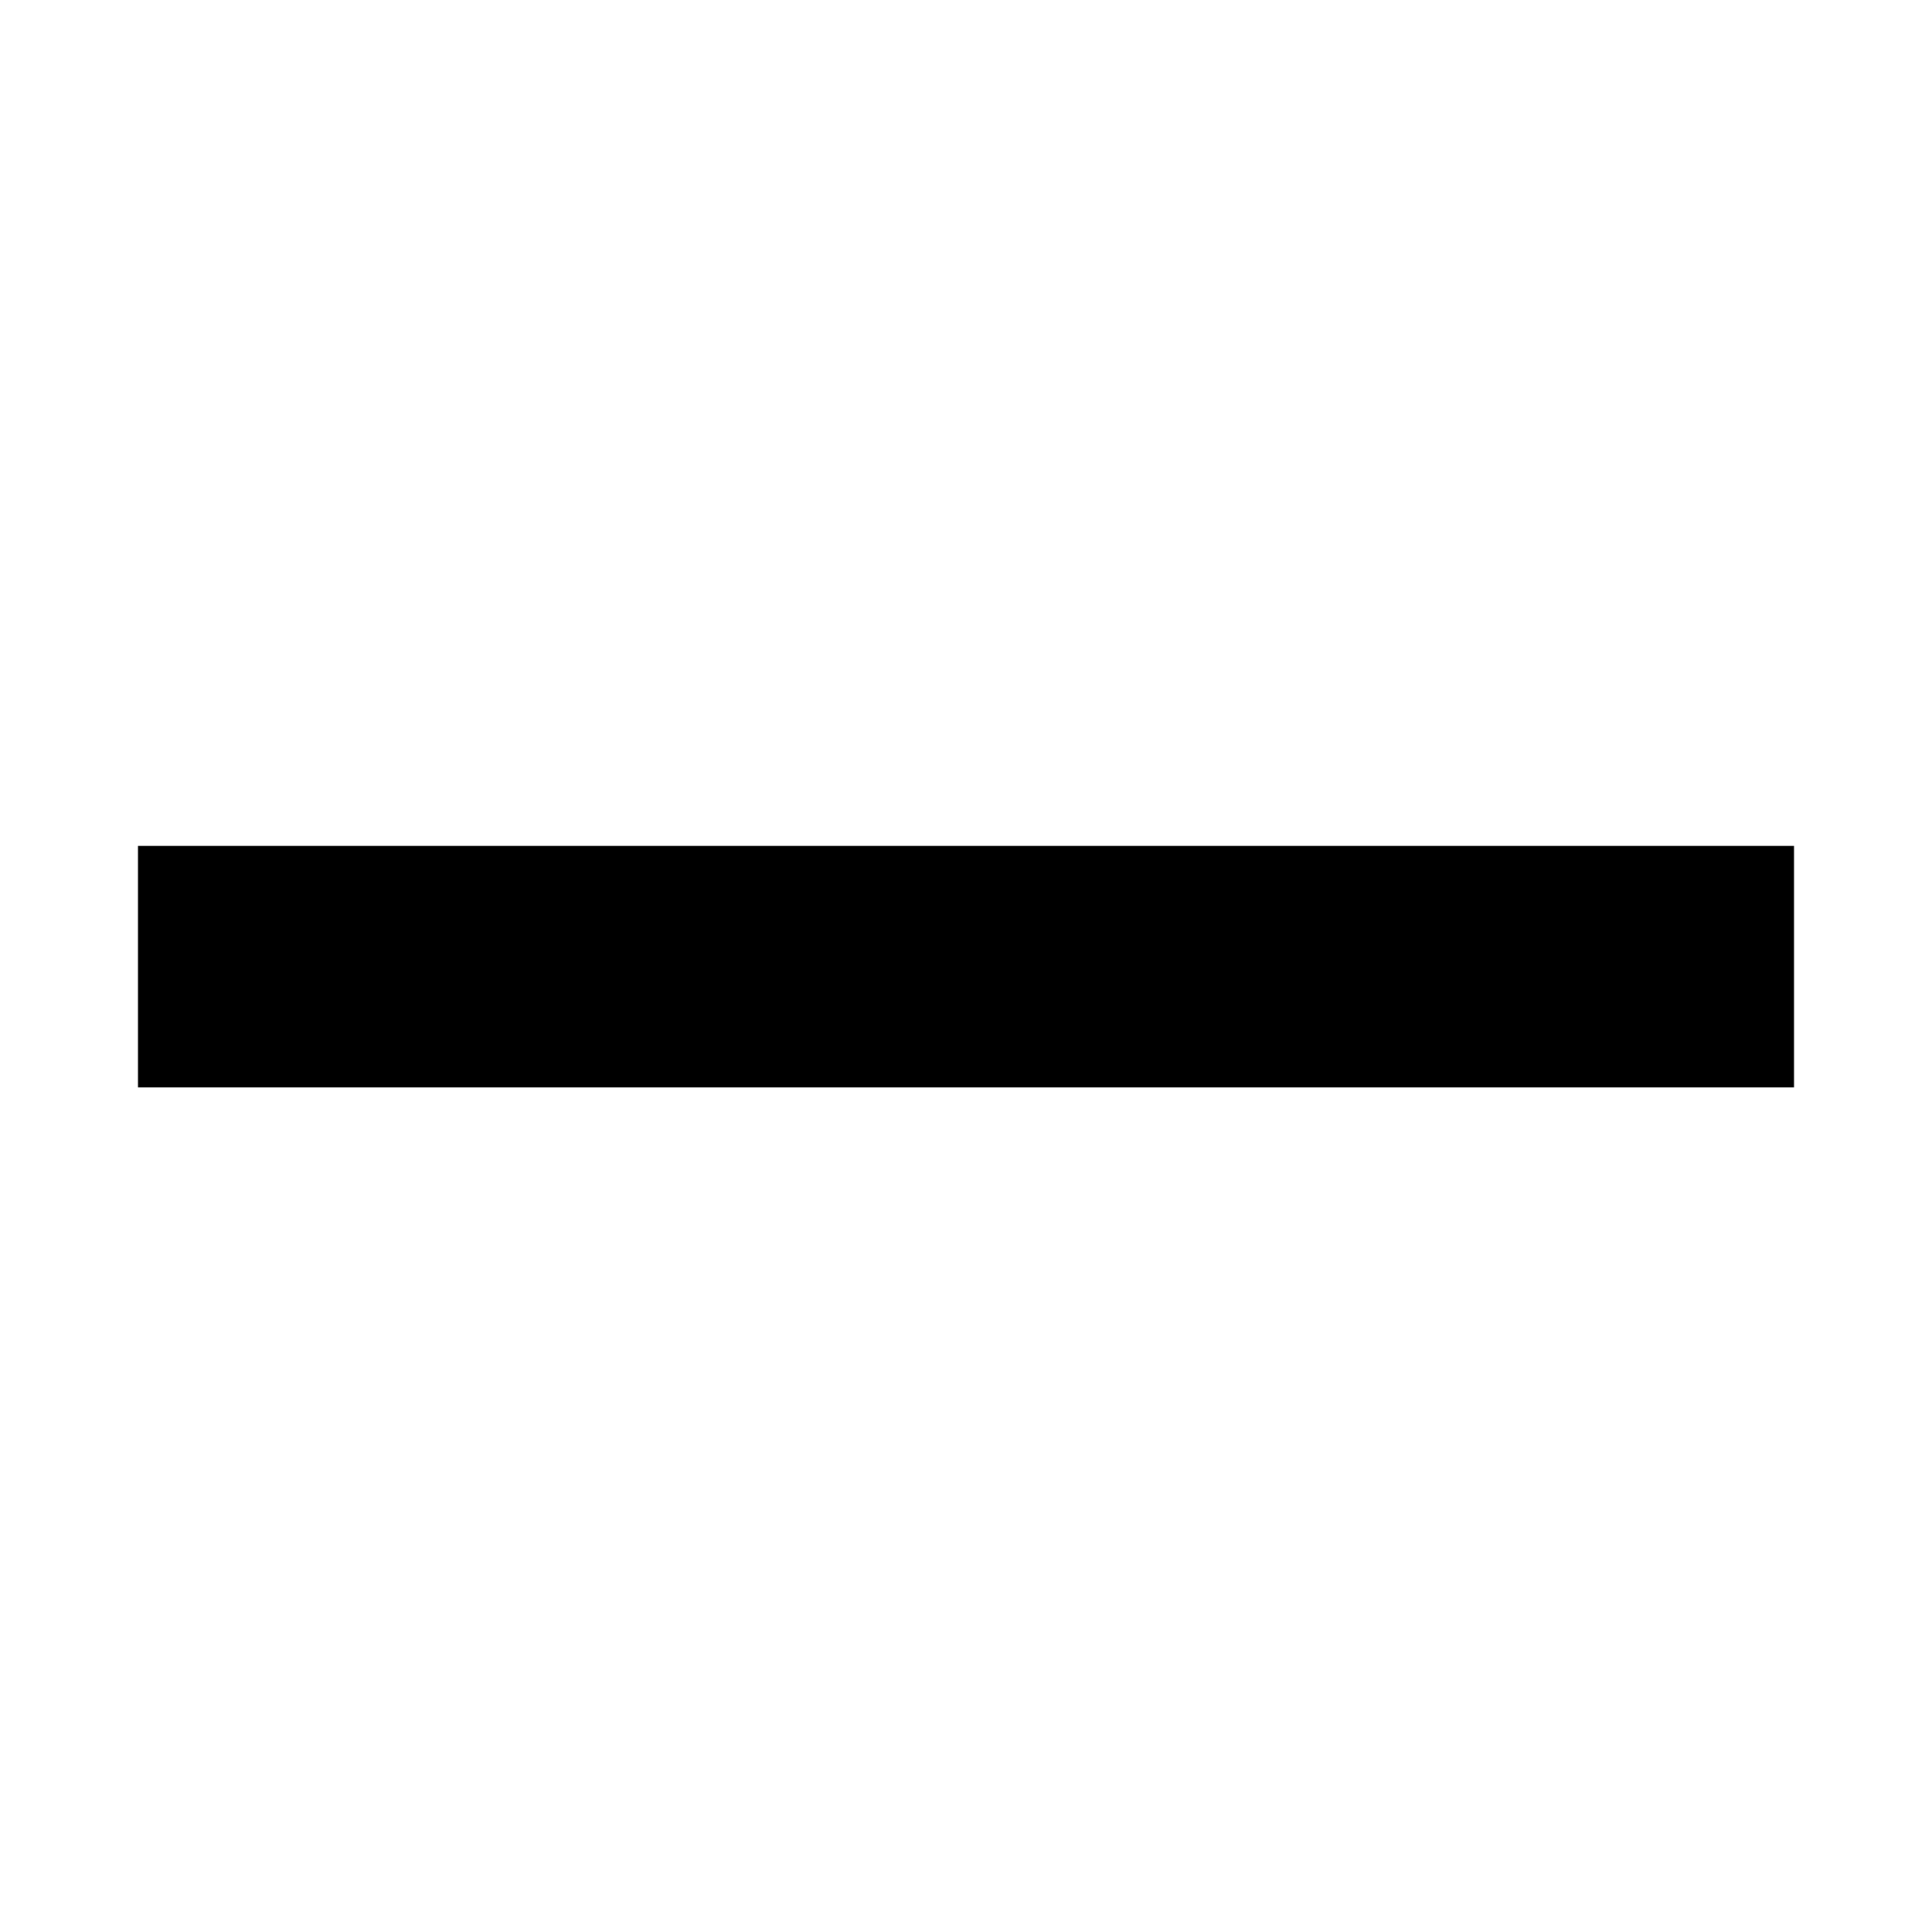
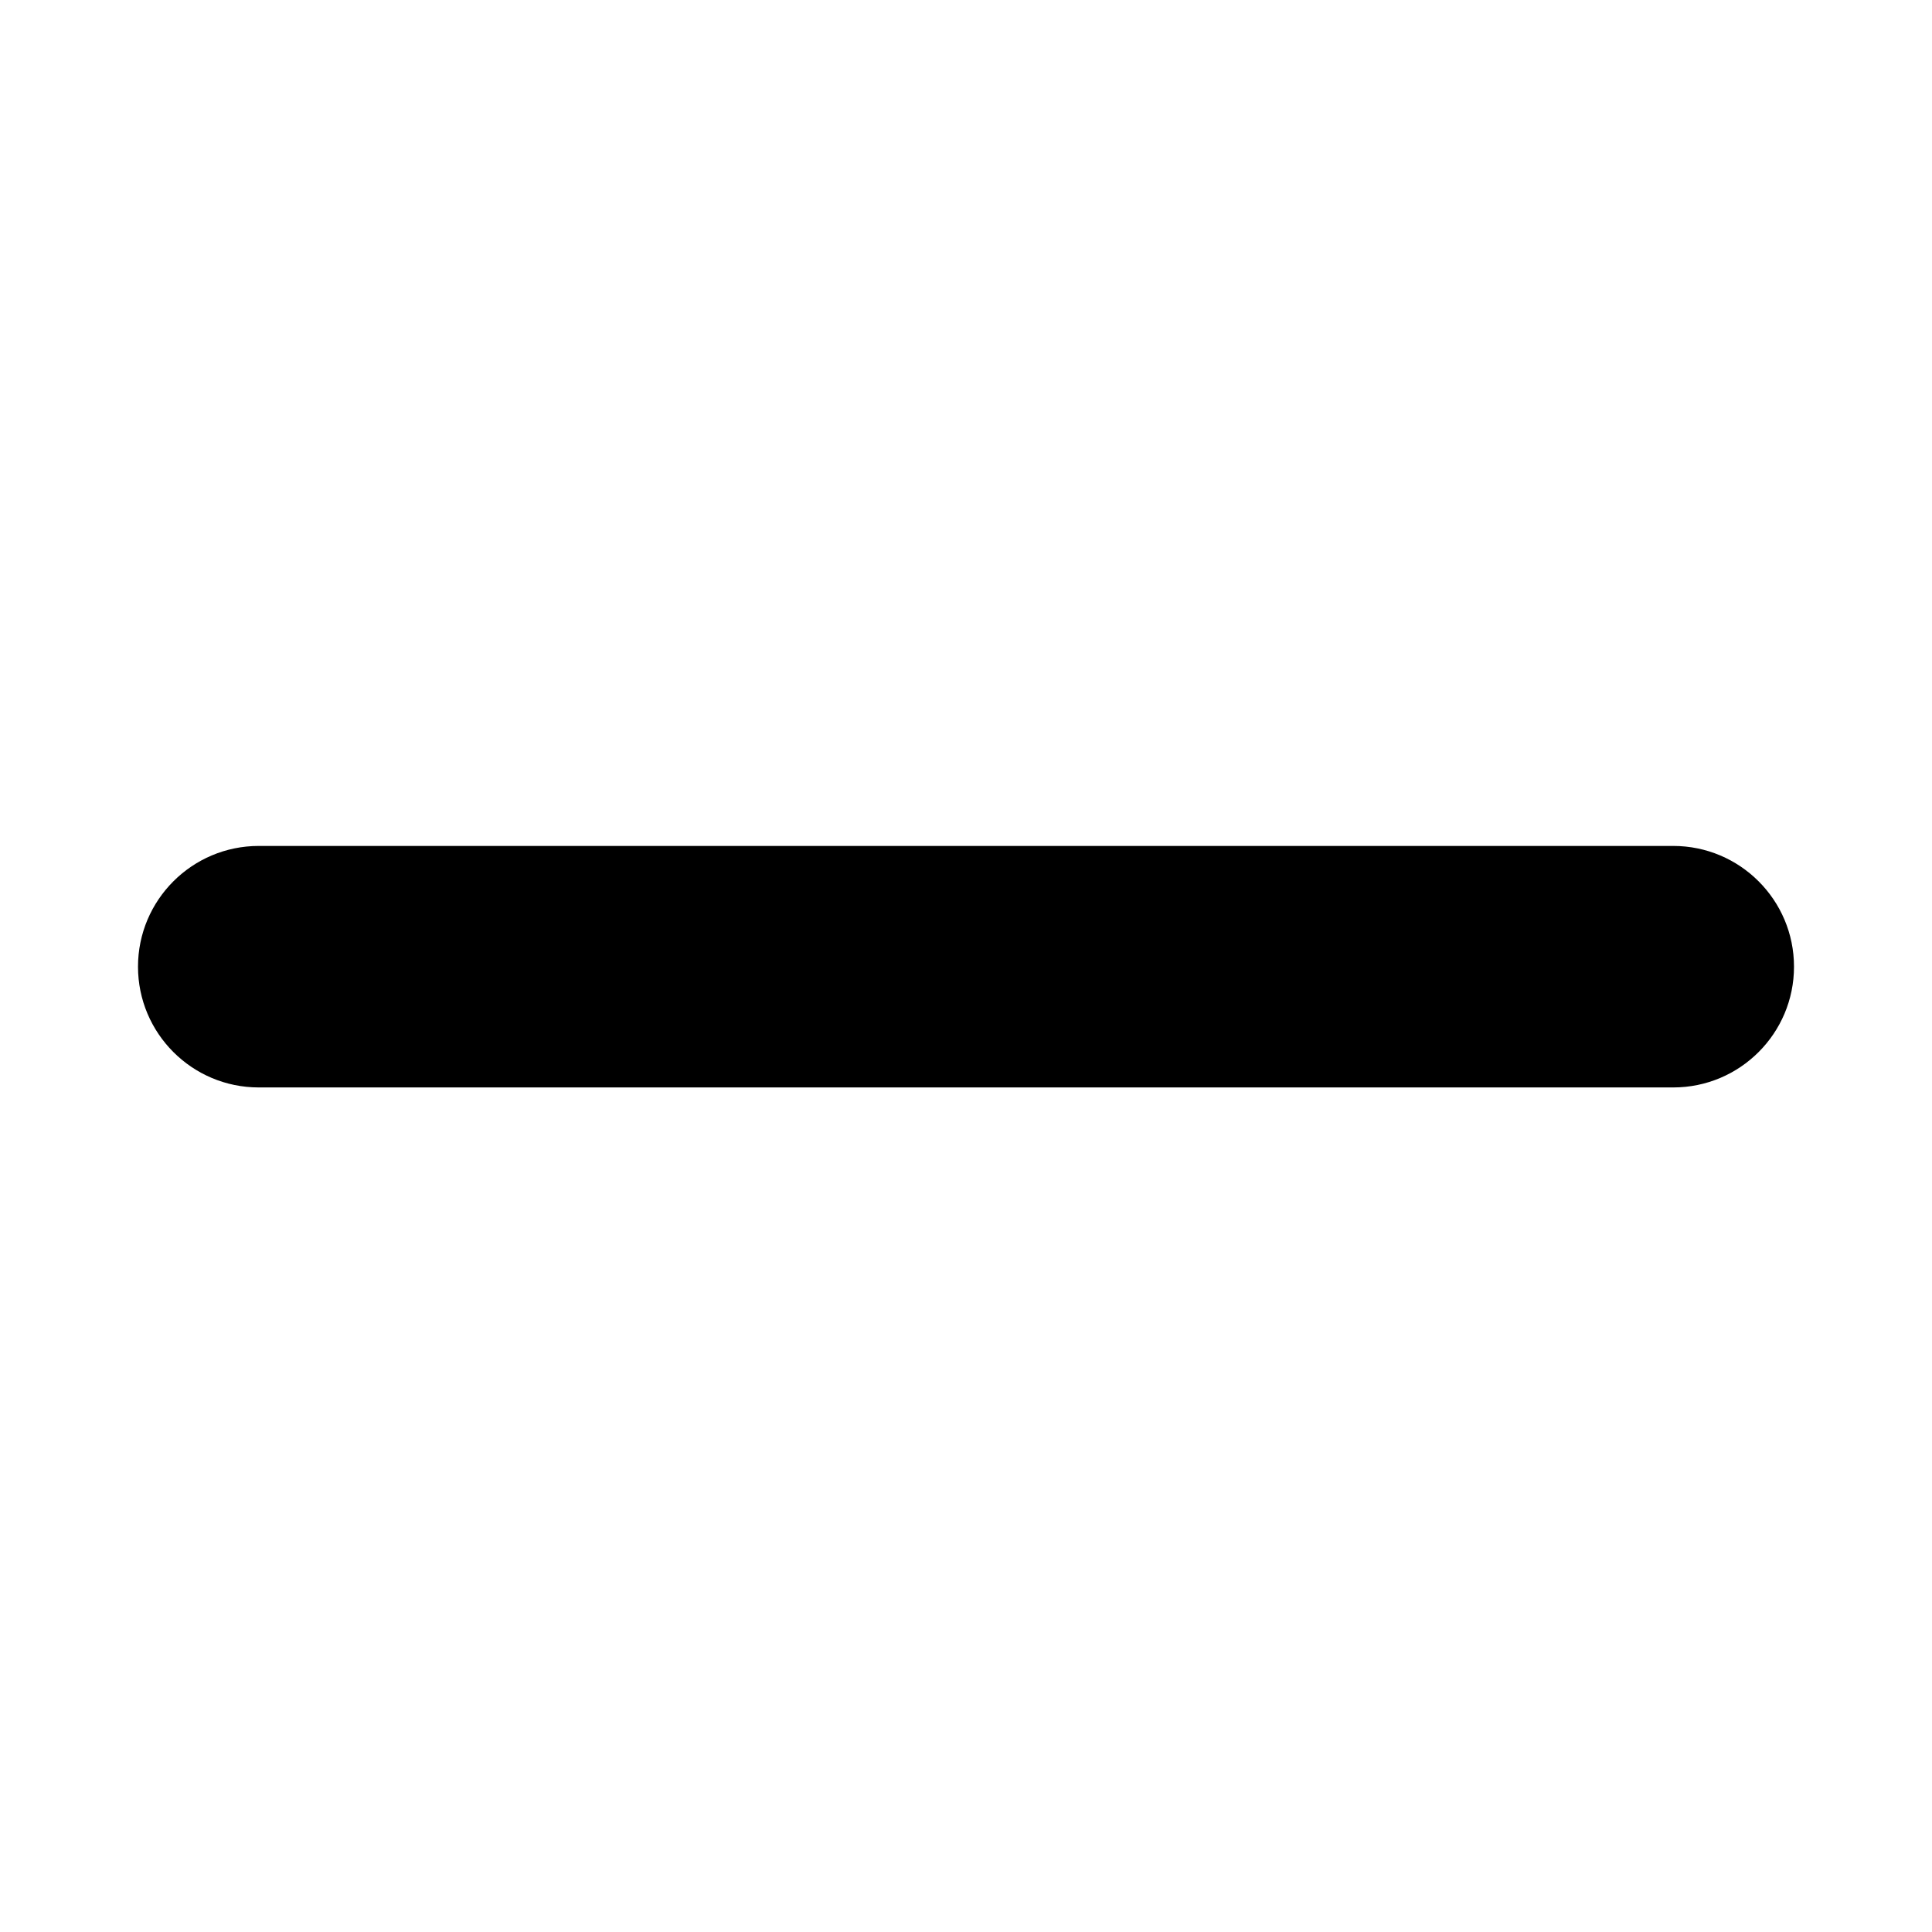
- <svg xmlns="http://www.w3.org/2000/svg" width="14px" height="14px" viewBox="0 0 14 14" version="1.1">
-   <g id="Icons" stroke="none" stroke-width="1" fill-rule="evenodd">
-     <g id="Icons-/-Small-/-IconMinusSmall">
-       <rect id="Rectangle" x="1" y="6.13" width="12" height="1.75" />
-     </g>
-   </g>
+ <svg xmlns="http://www.w3.org/2000/svg" width="14" height="14" viewBox="0 0 14 14">
+   <path d="M13 7.005C13 6.522 12.608 6.13 12.125 6.13H1.875C1.392 6.13 1 6.522 1 7.005C1 7.488 1.392 7.88 1.875 7.88H12.125C12.608 7.88 13 7.488 13 7.005Z" />
</svg>
